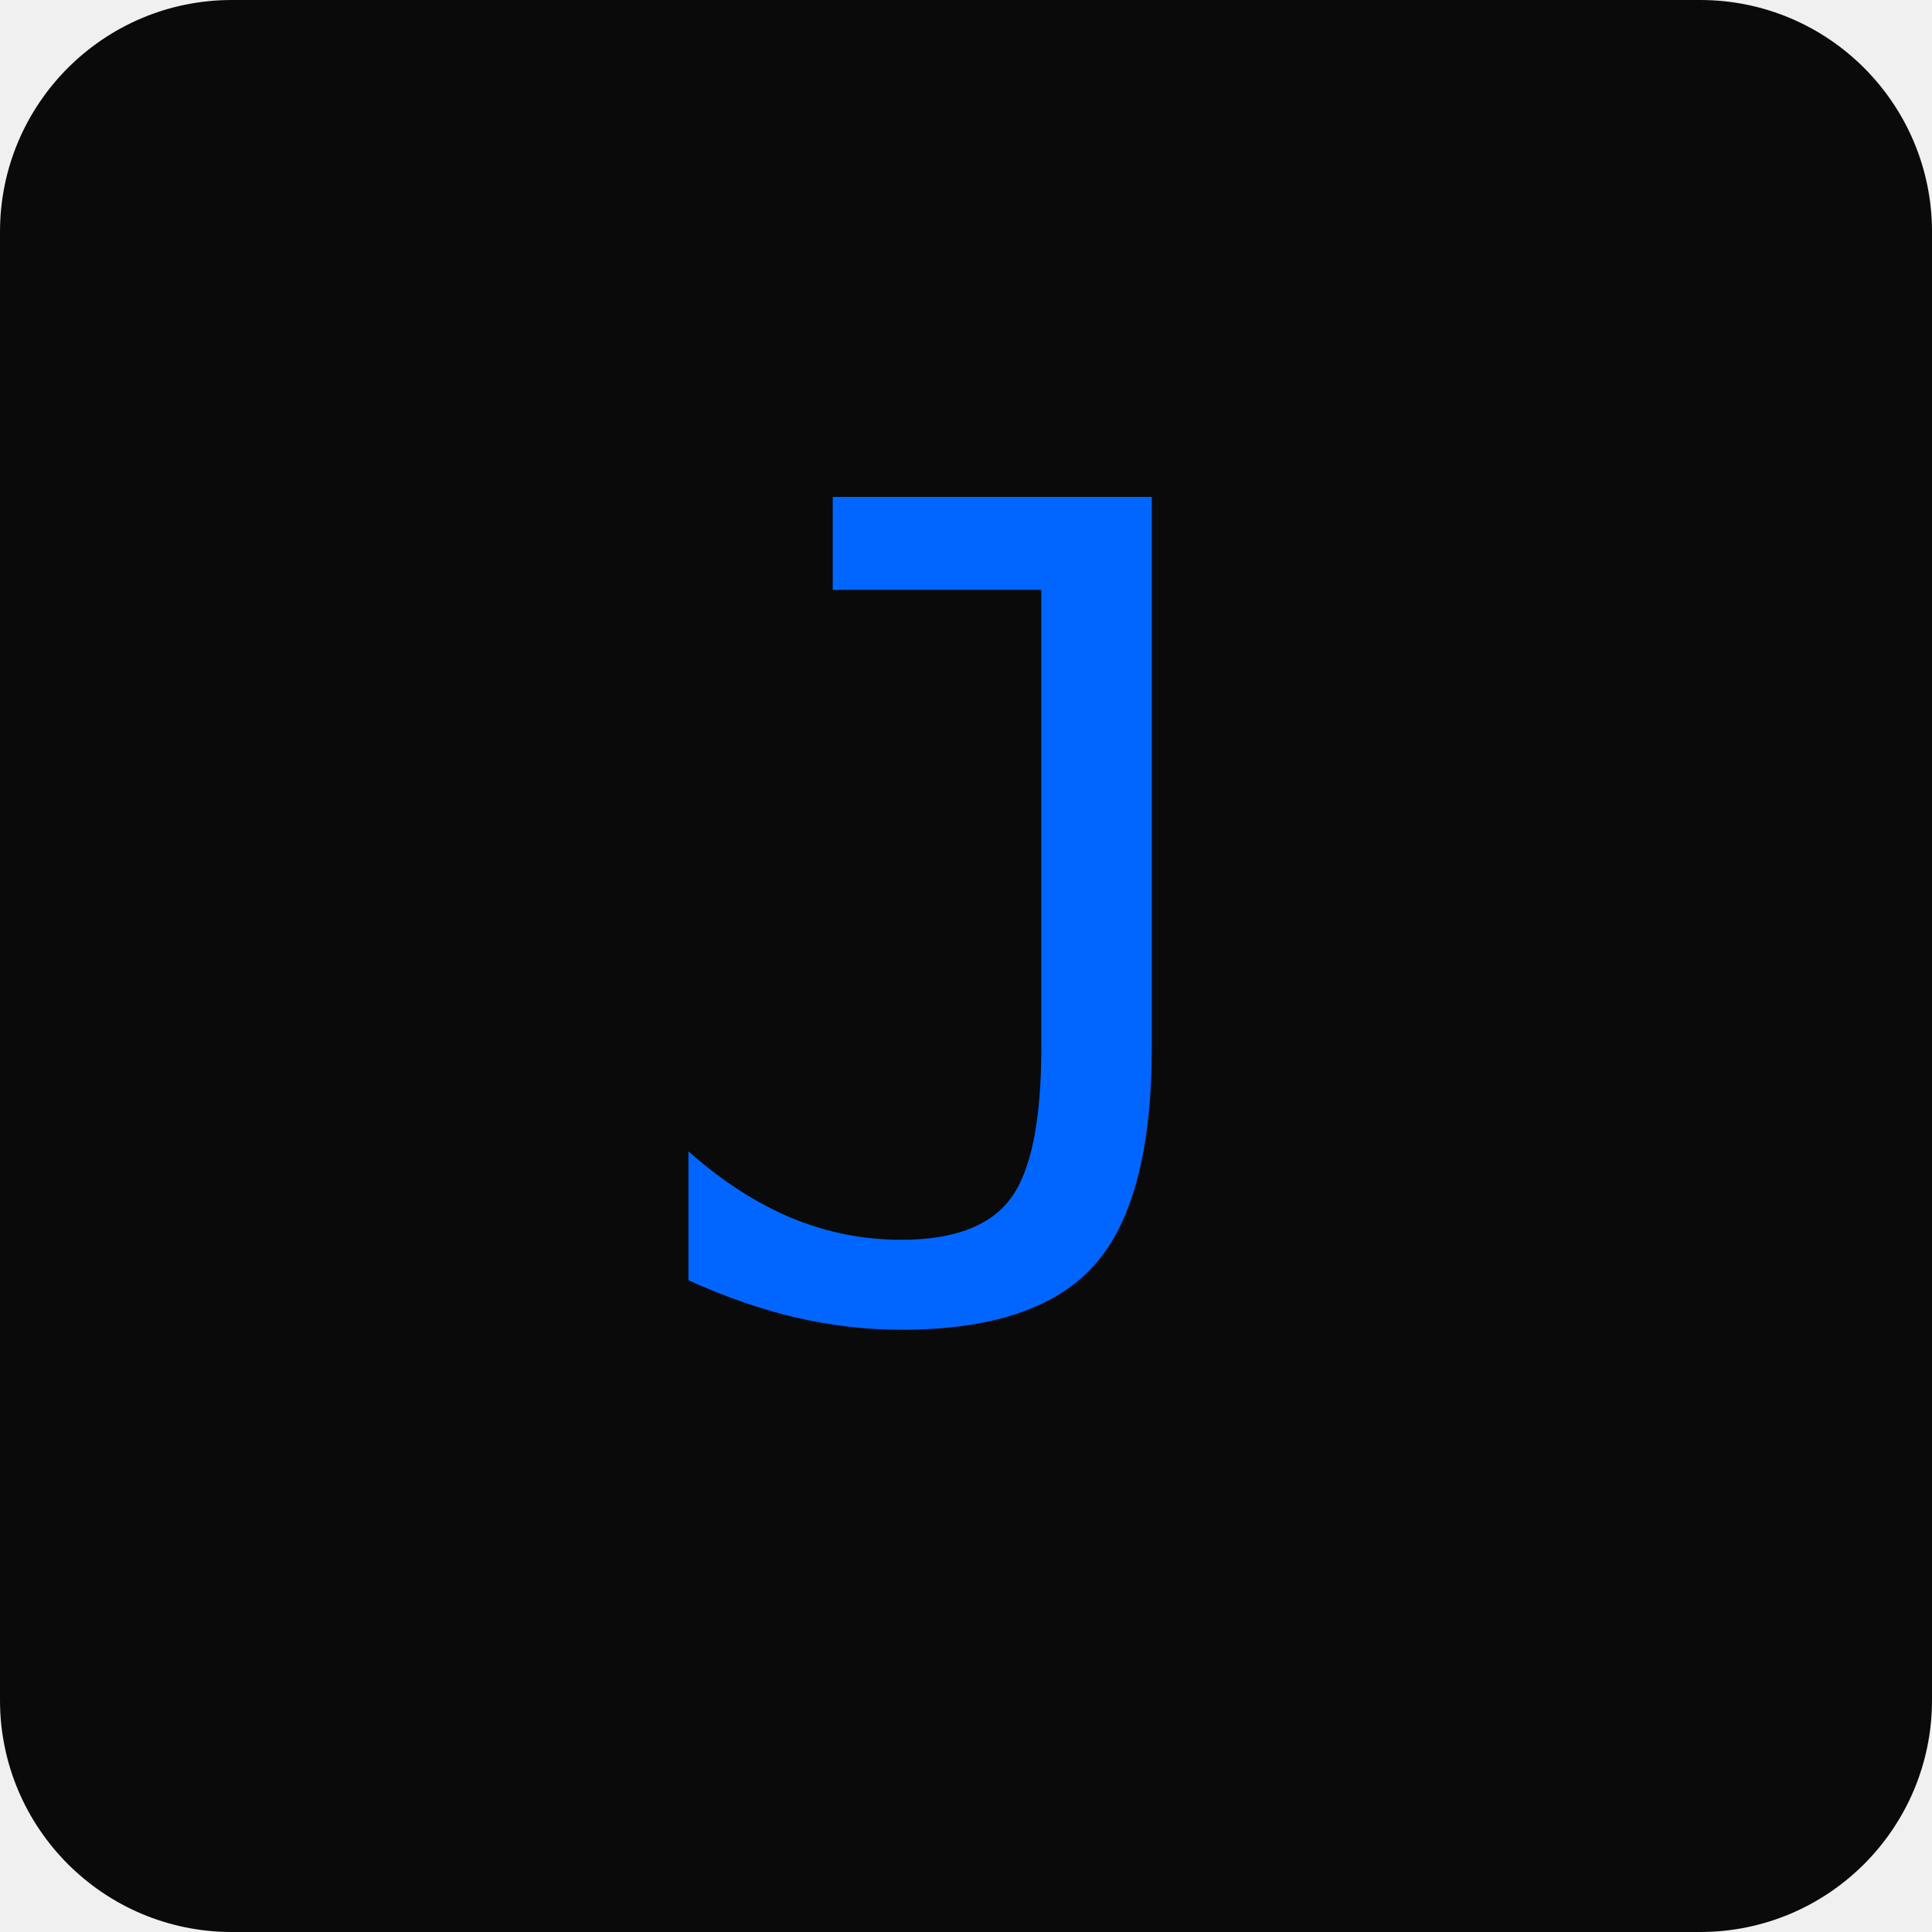
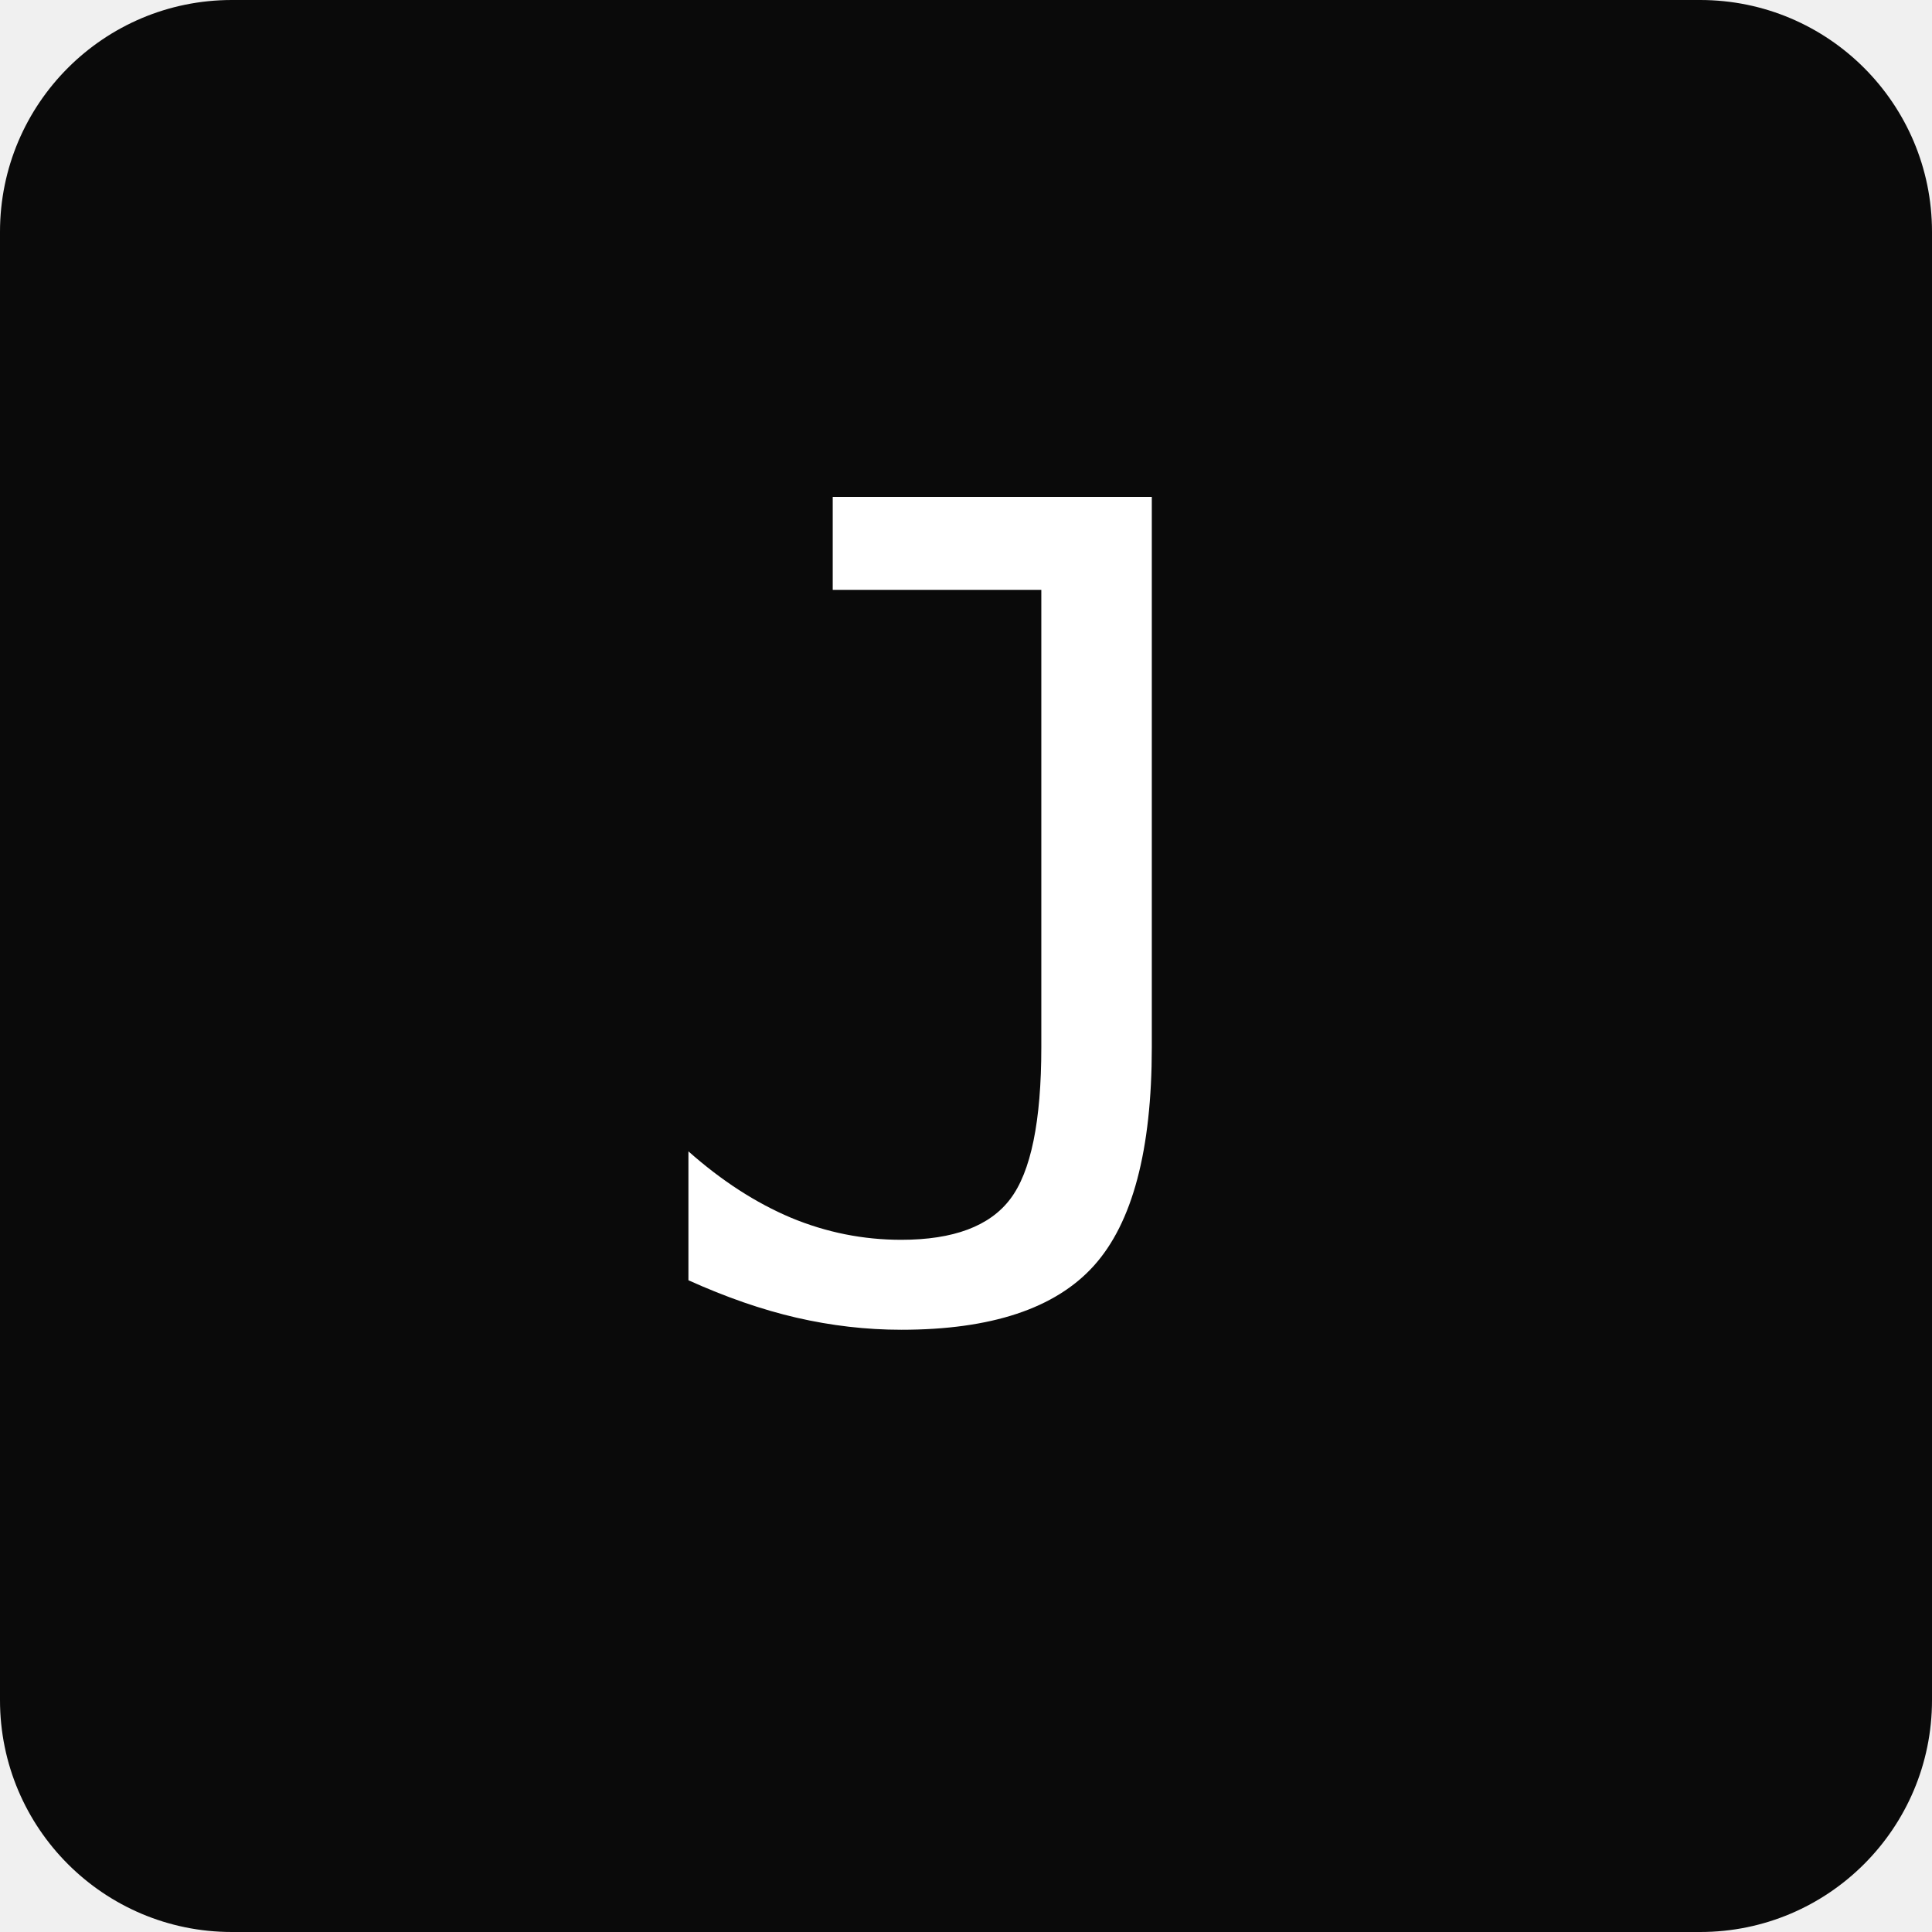
<svg xmlns="http://www.w3.org/2000/svg" viewBox="0 0 100 100">
  <rect width="100" height="100" rx="12" fill="#0a0a0a" />
-   <text x="50" y="68" font-family="'IBM Plex Mono', monospace" font-size="58" font-weight="500" text-anchor="middle" fill="#0066ff">J</text>
+   <text x="50" y="68" font-family="'IBM Plex Mono', monospace" font-size="58" font-weight="500" text-anchor="middle" fill="#ffffff">J</text>
</svg>
